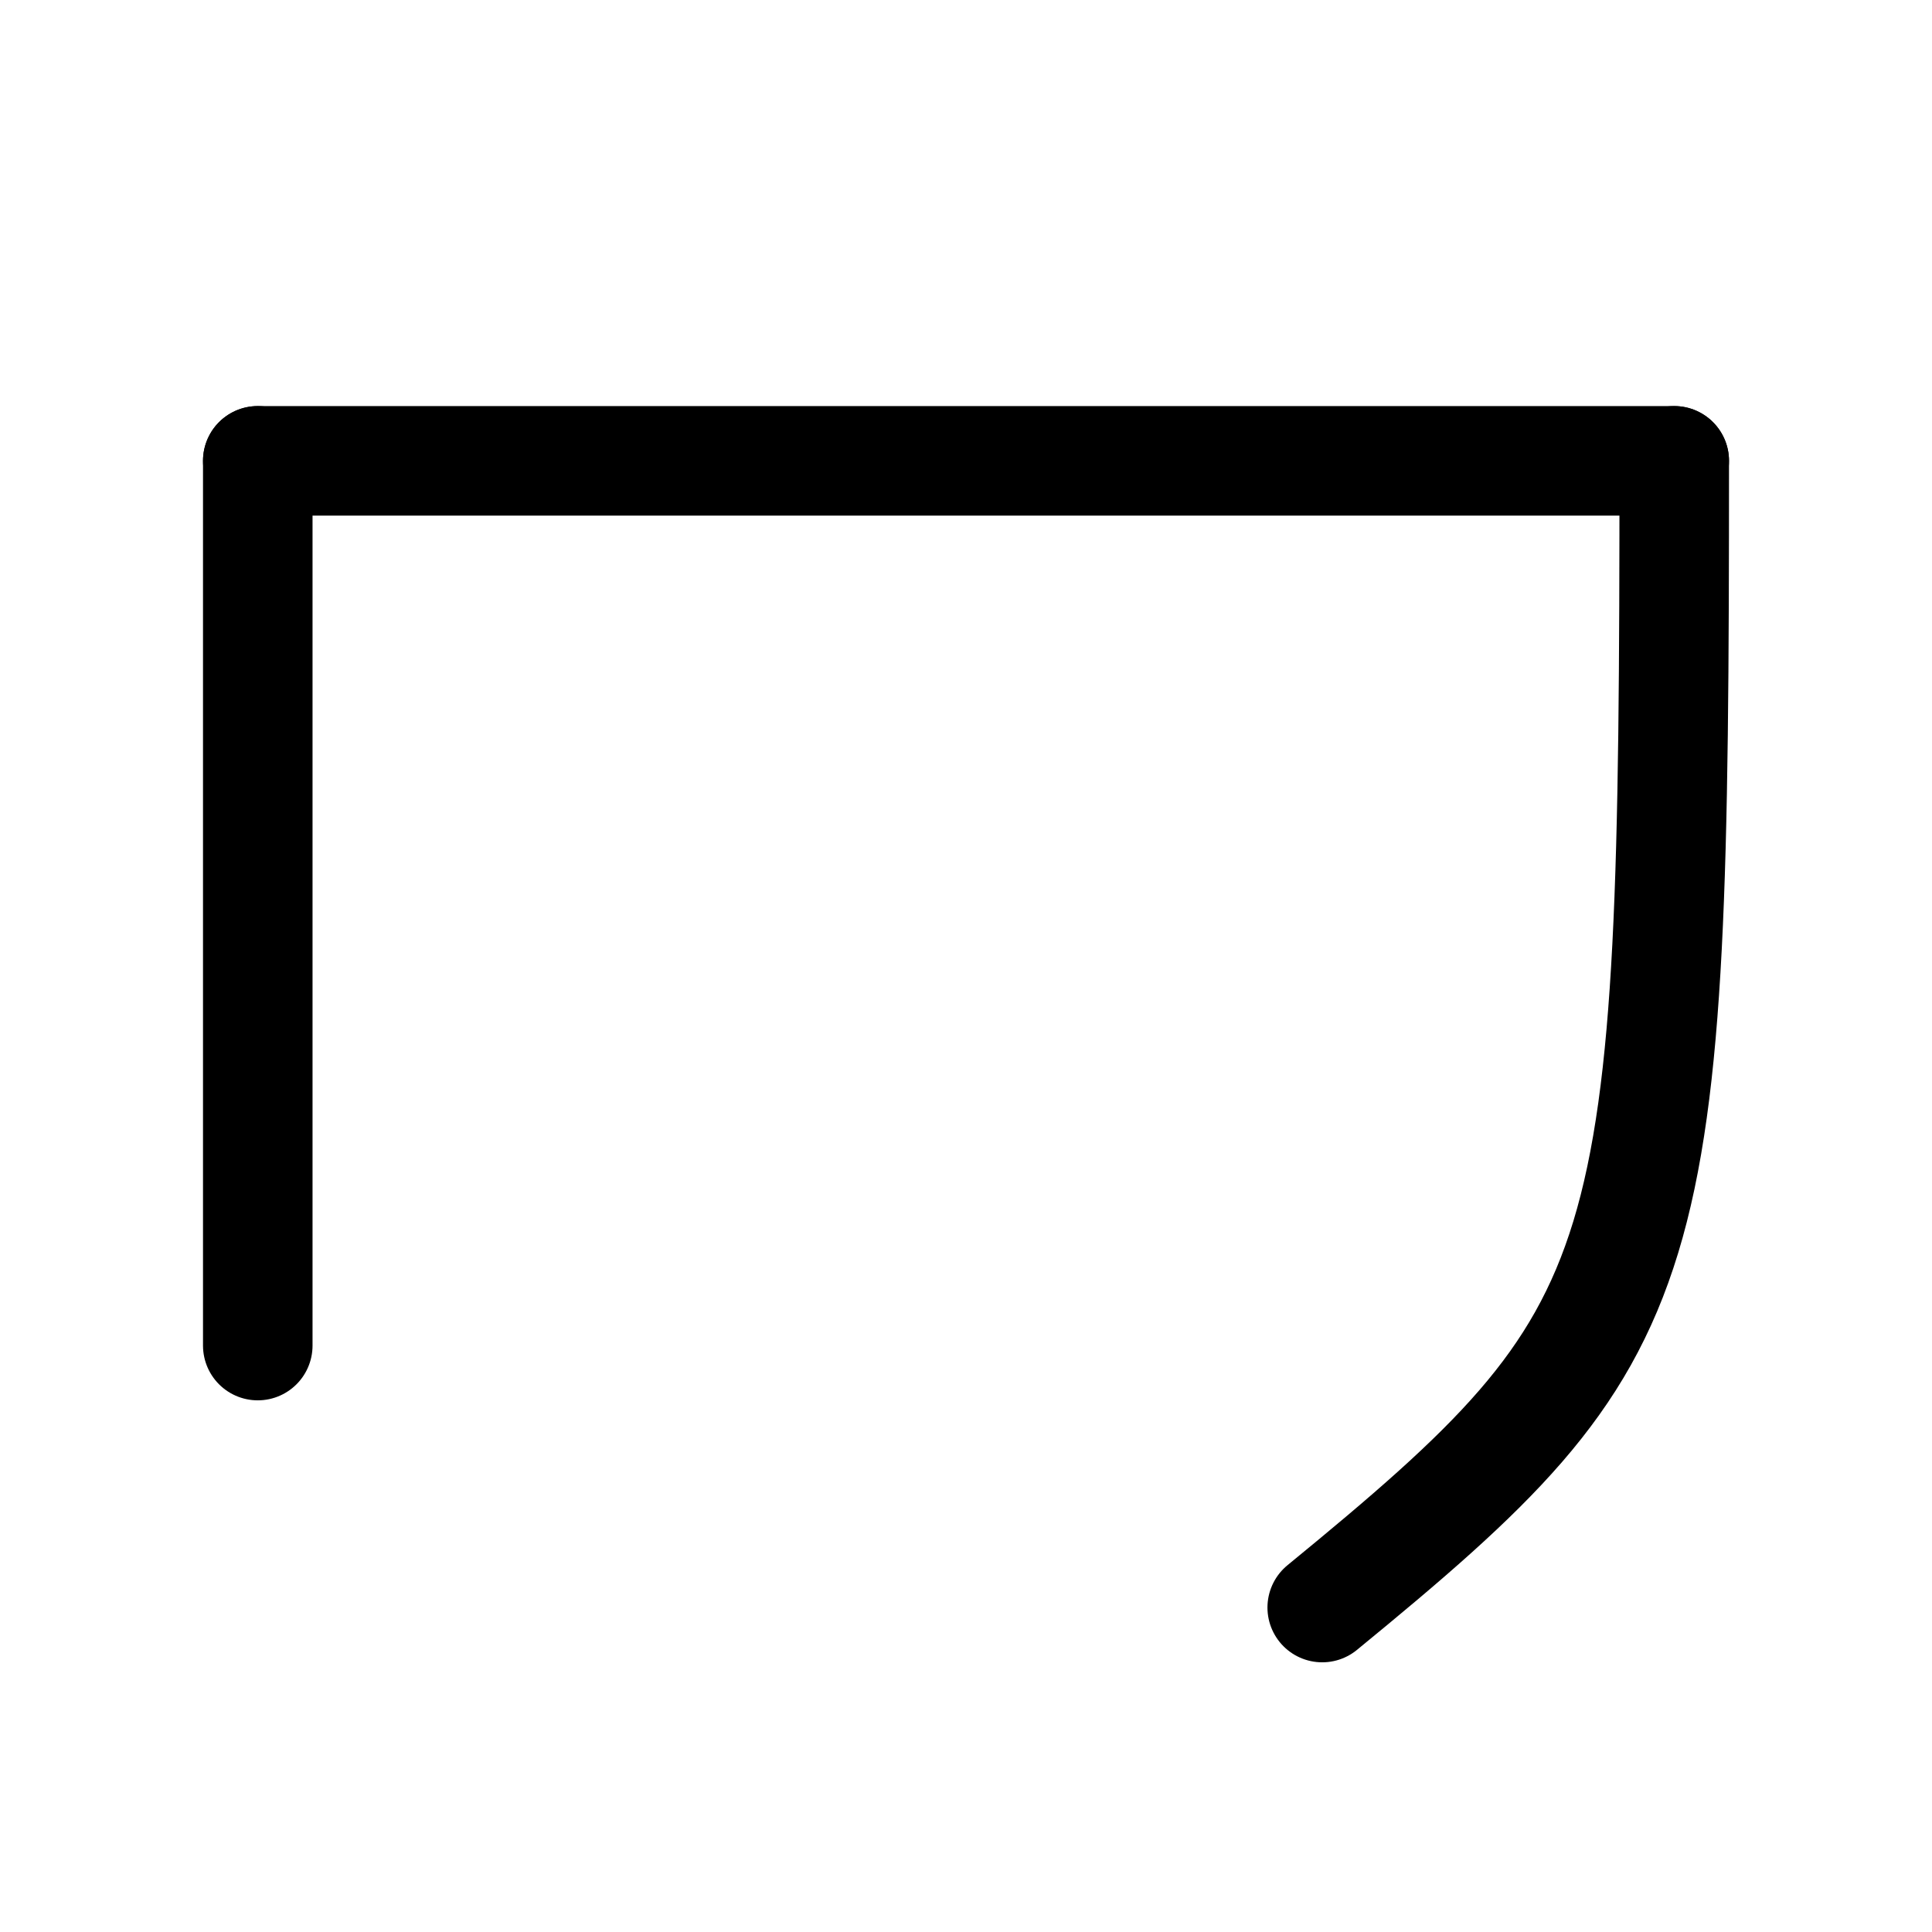
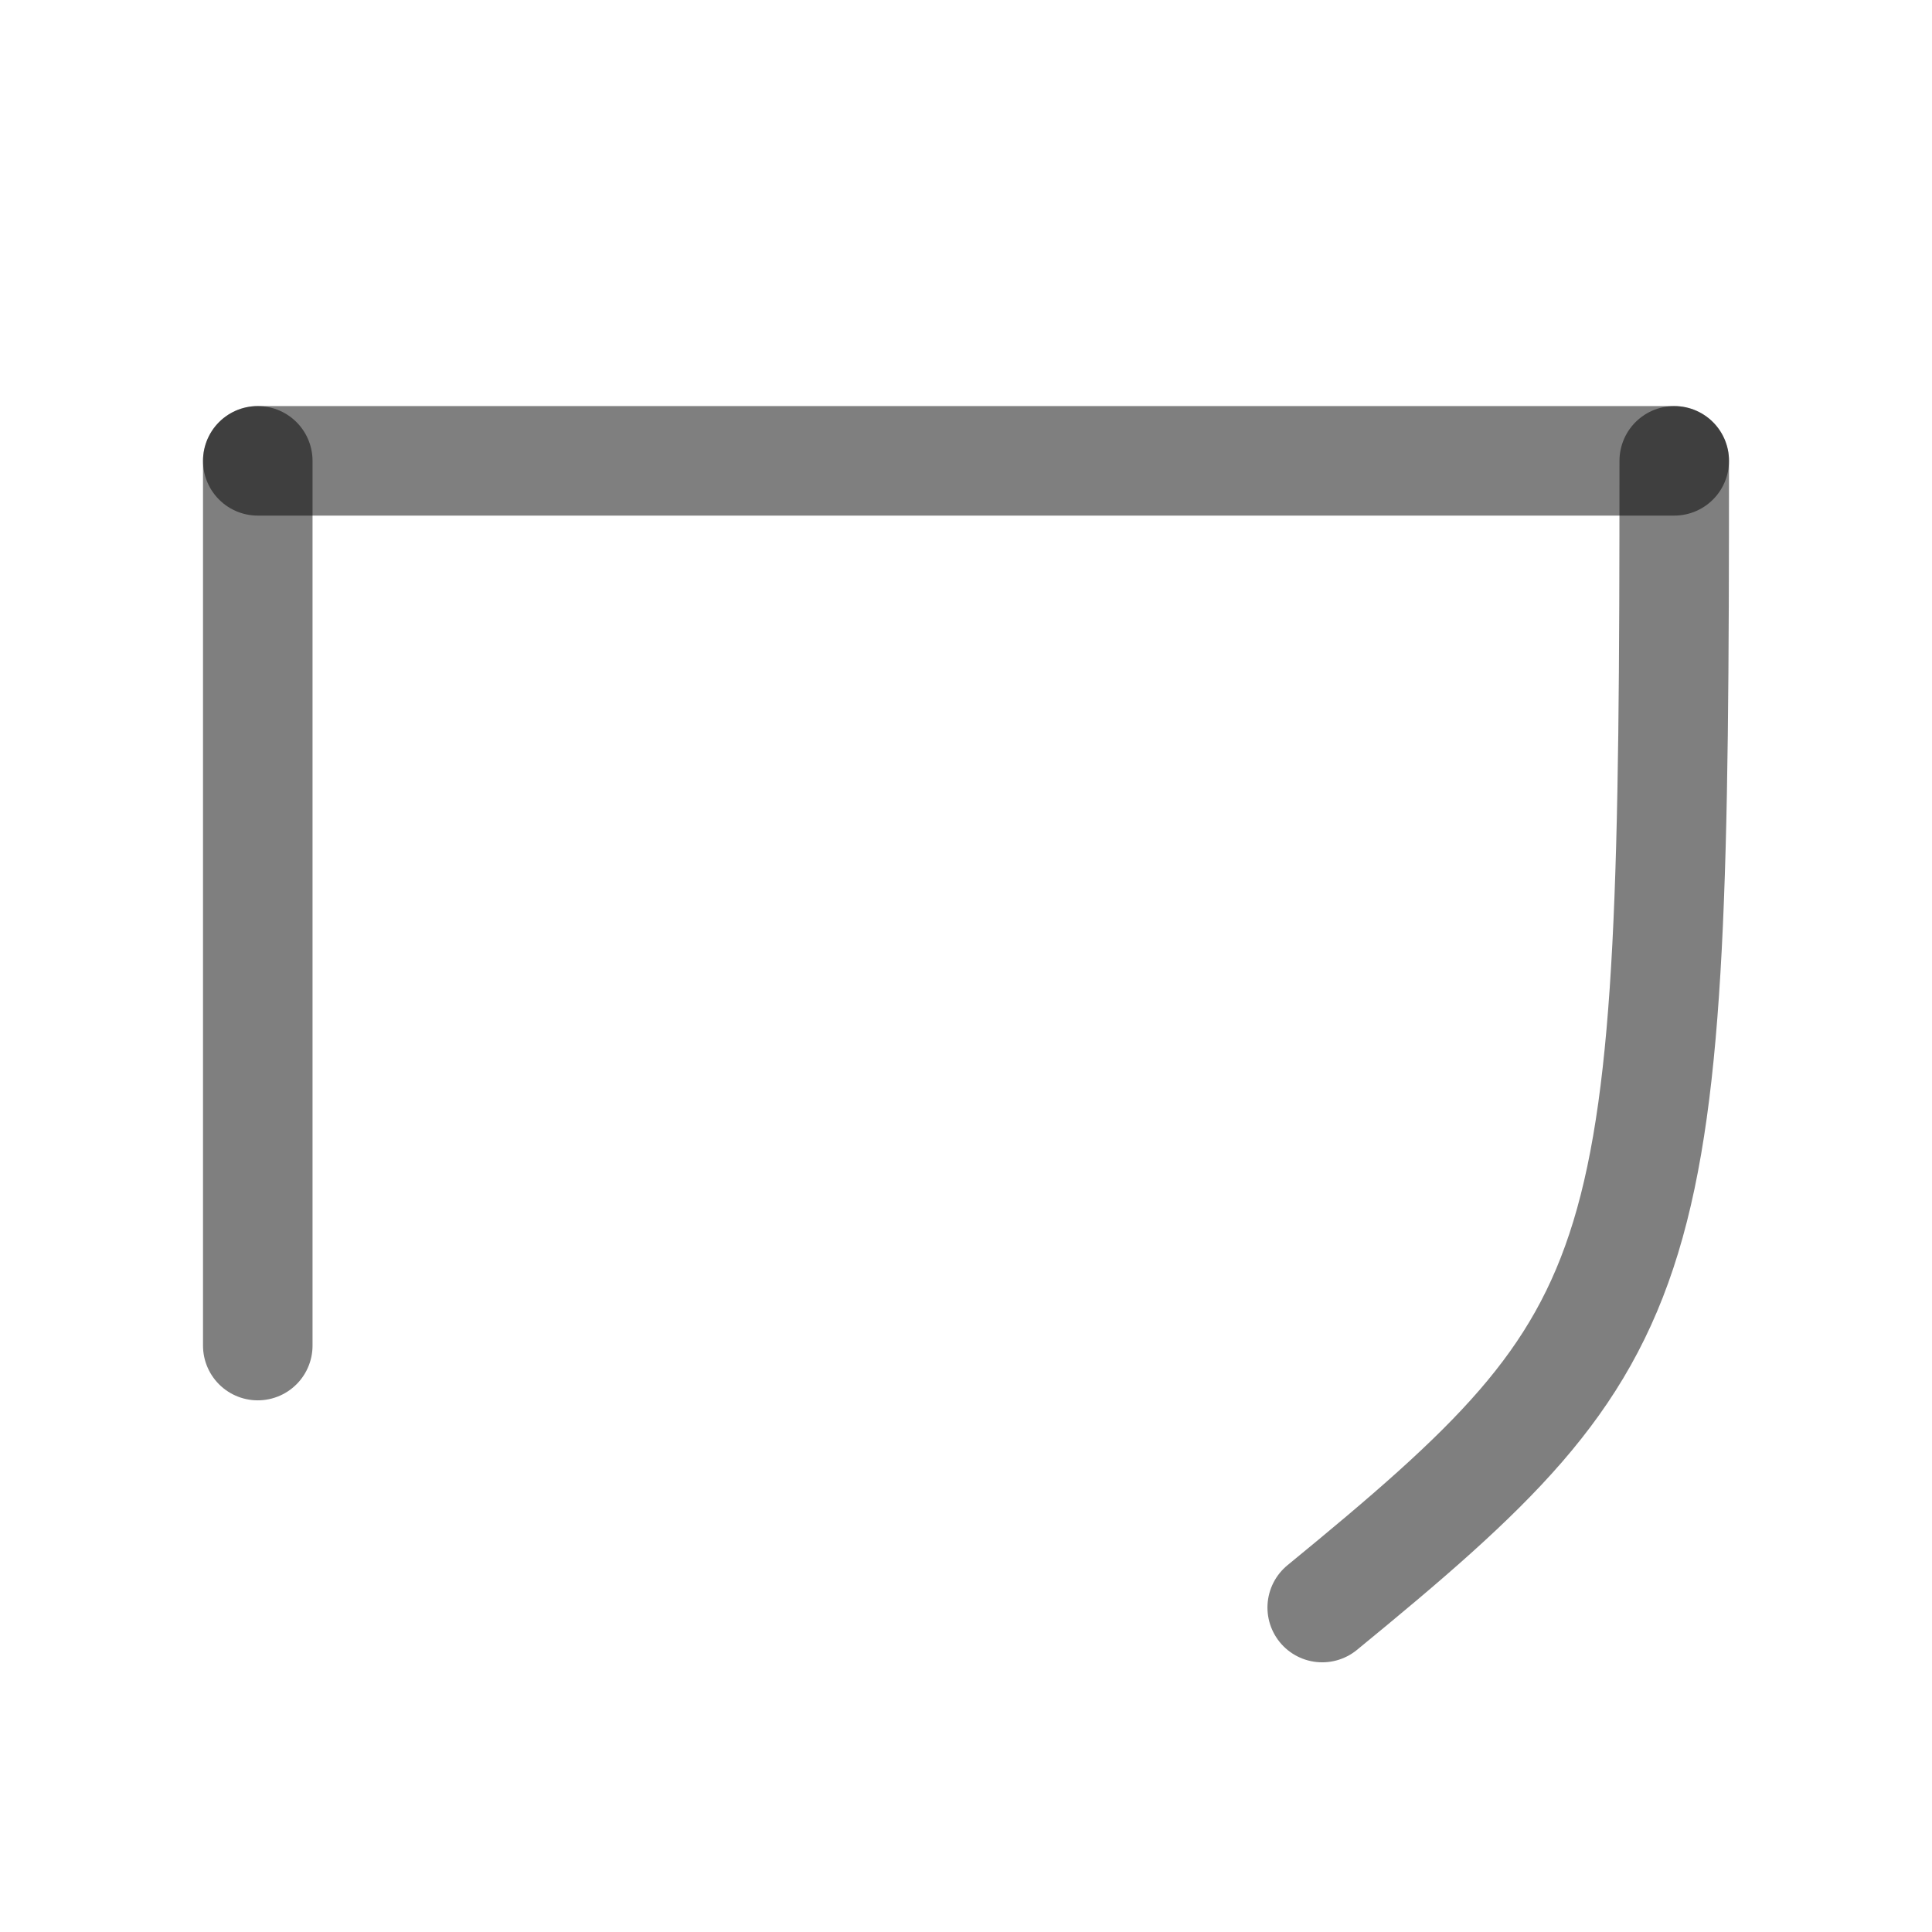
<svg xmlns="http://www.w3.org/2000/svg" width="1000" height="1000" viewBox="0 0 264.583 264.583" version="1.1" id="svg5">
  <defs id="defs2" />
-   <path style="fill:#000000;fill-opacity:0.5;stroke:#000000;stroke-width:15;stroke-linecap:round;stroke-linejoin:round;stroke-dasharray:none;stroke-opacity:1" d="m 35.301,63.111 0,121.163" id="path2437" />
-   <path style="fill:none;fill-opacity:0.5;stroke:#000000;stroke-width:15;stroke-linecap:round;stroke-linejoin:round;stroke-dasharray:none;stroke-opacity:1" d="m 229.283,63.111 c 0,112.275 -1.643,118.887 -48.208,157.039" id="path2441" />
-   <path style="fill:#000000;fill-opacity:0.5;stroke:#000000;stroke-width:15;stroke-linecap:round;stroke-linejoin:round;stroke-dasharray:none;stroke-opacity:1" d="M 229.283,63.111 H 35.301" id="path2443" />
+   <path style="fill:#000000;fill-opacity:1;stroke:#000000;stroke-width:15;stroke-linecap:round;stroke-linejoin:round;stroke-dasharray:none;stroke-opacity:0.5" d="m 35.301,63.111 0,121.163" id="path2437" />
+   <path style="fill:none;fill-opacity:1;stroke:#000000;stroke-width:15;stroke-linecap:round;stroke-linejoin:round;stroke-dasharray:none;stroke-opacity:0.5" d="m 229.283,63.111 c 0,112.275 -1.643,118.887 -48.208,157.039" id="path2441" />
+   <path style="fill:#000000;fill-opacity:1;stroke:#000000;stroke-width:15;stroke-linecap:round;stroke-linejoin:round;stroke-dasharray:none;stroke-opacity:0.5" d="M 229.283,63.111 H 35.301" id="path2443" />
</svg>
